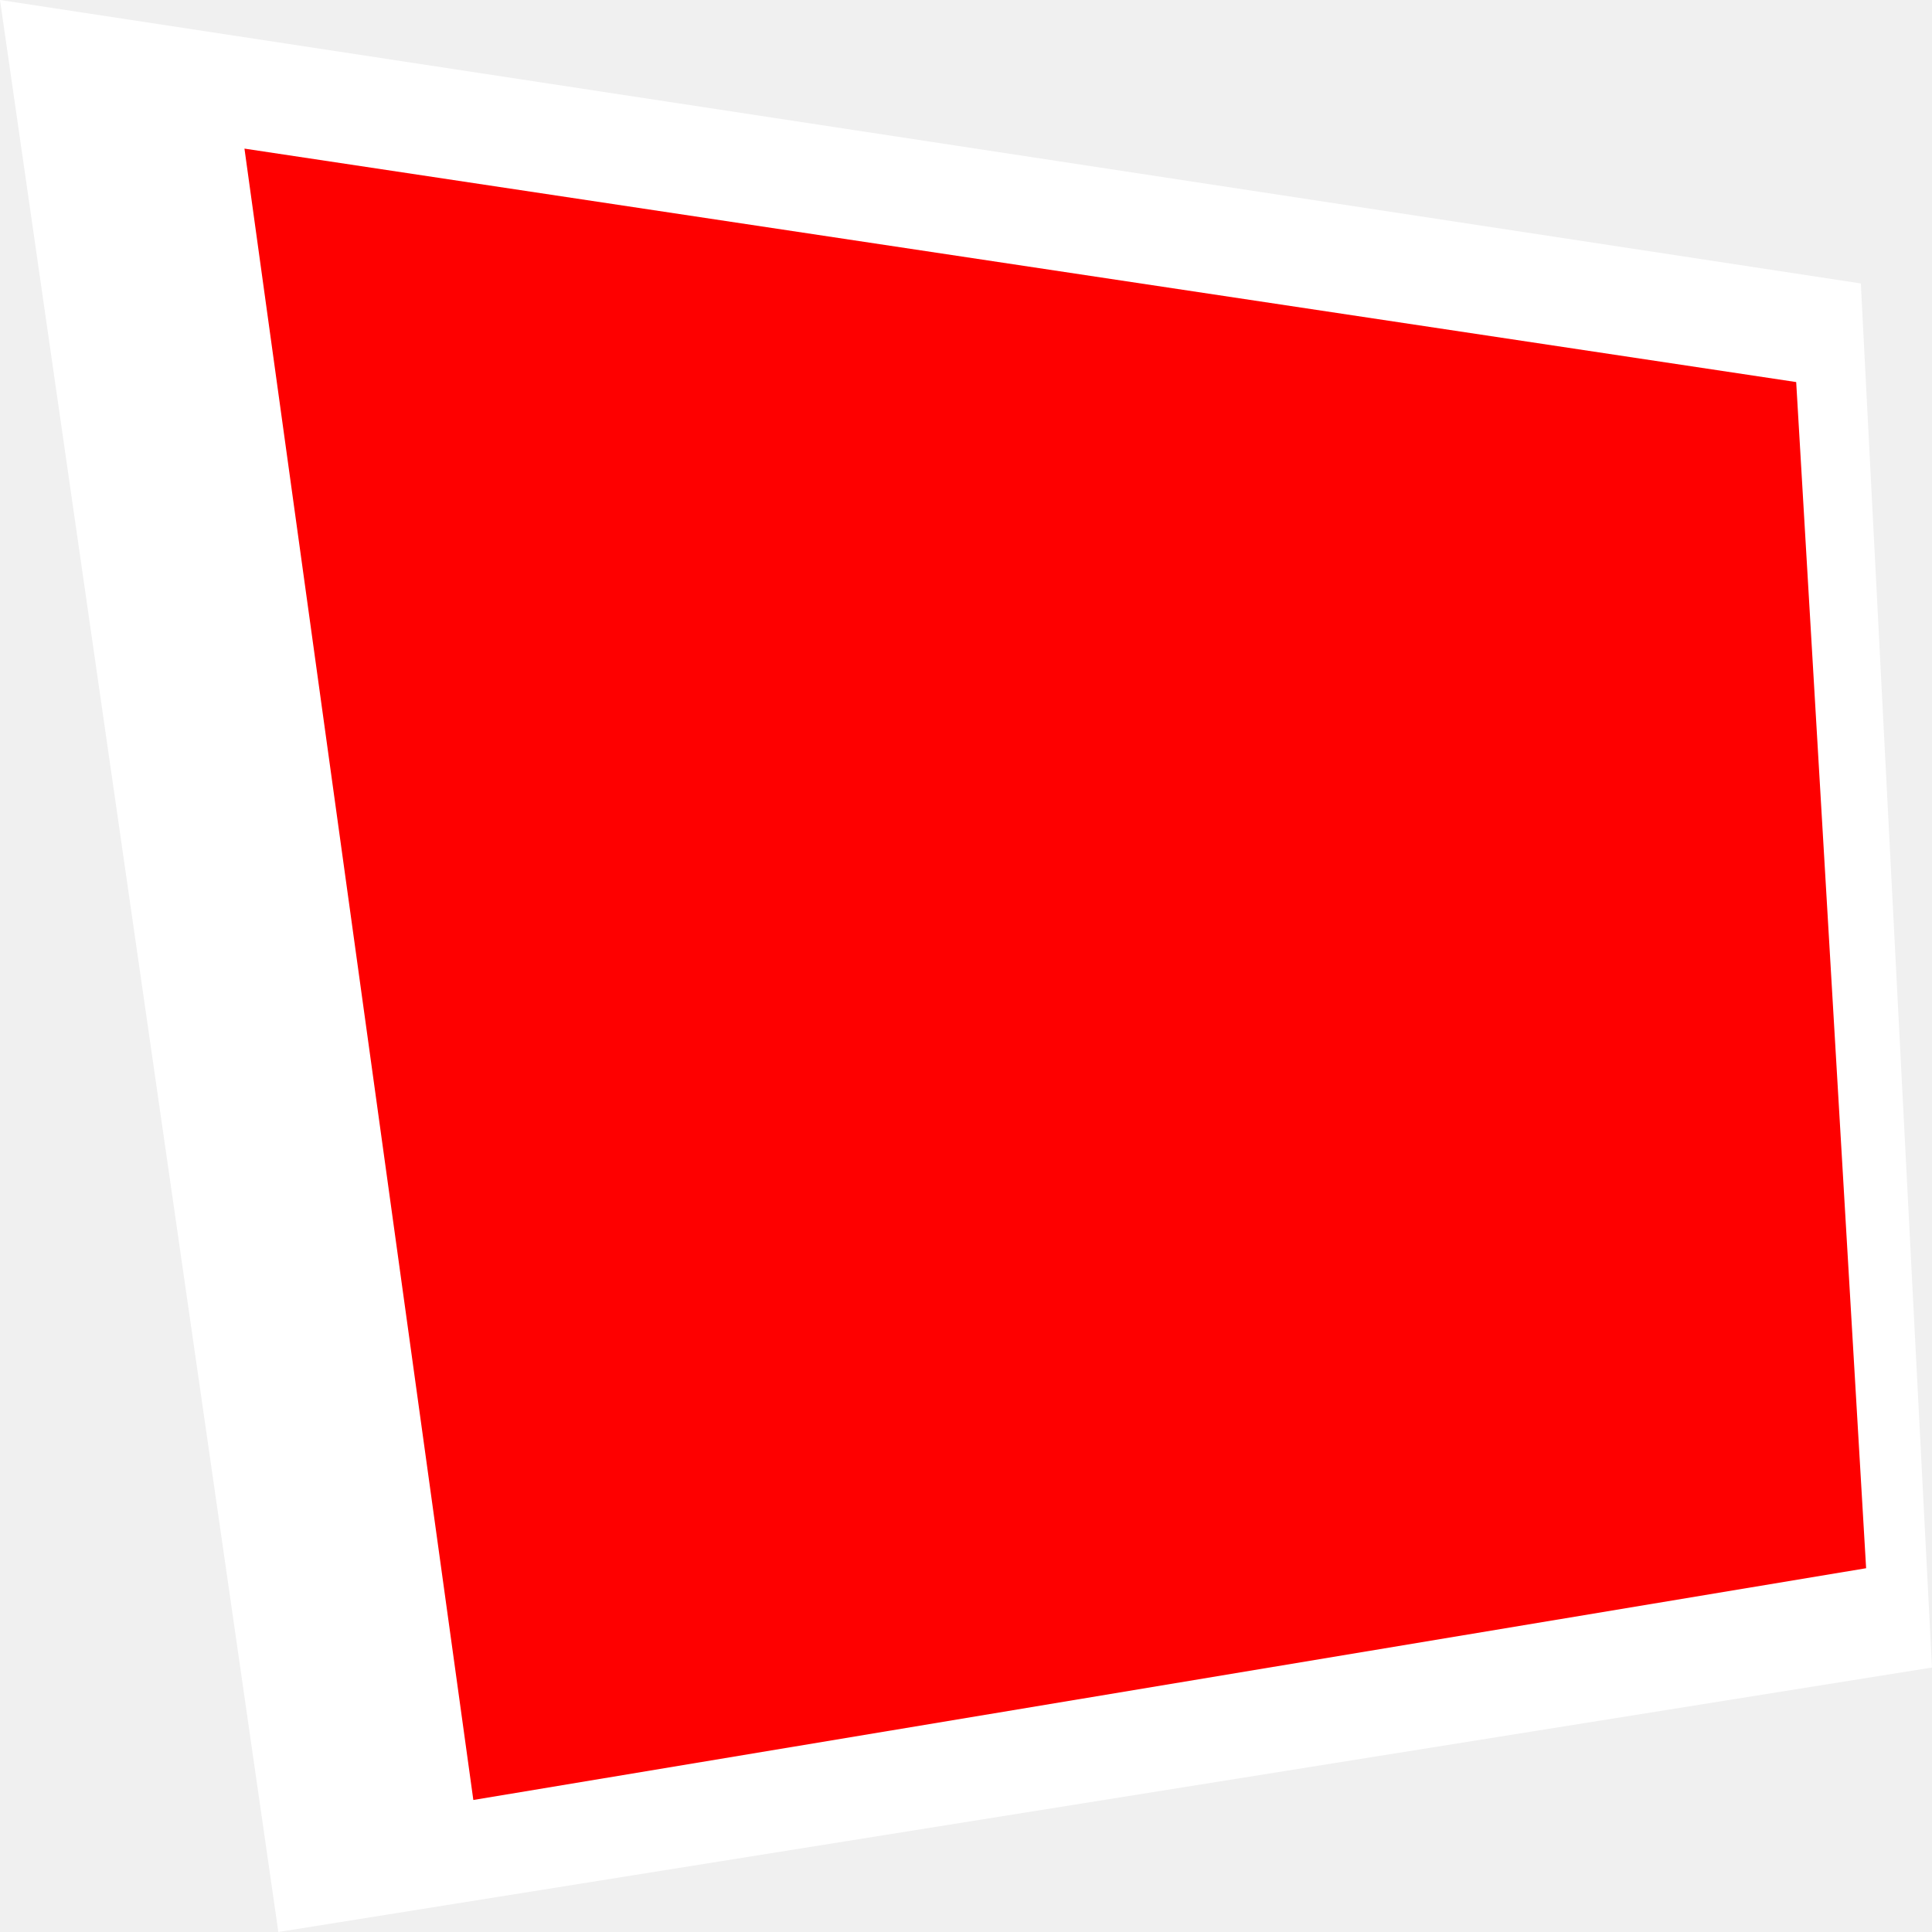
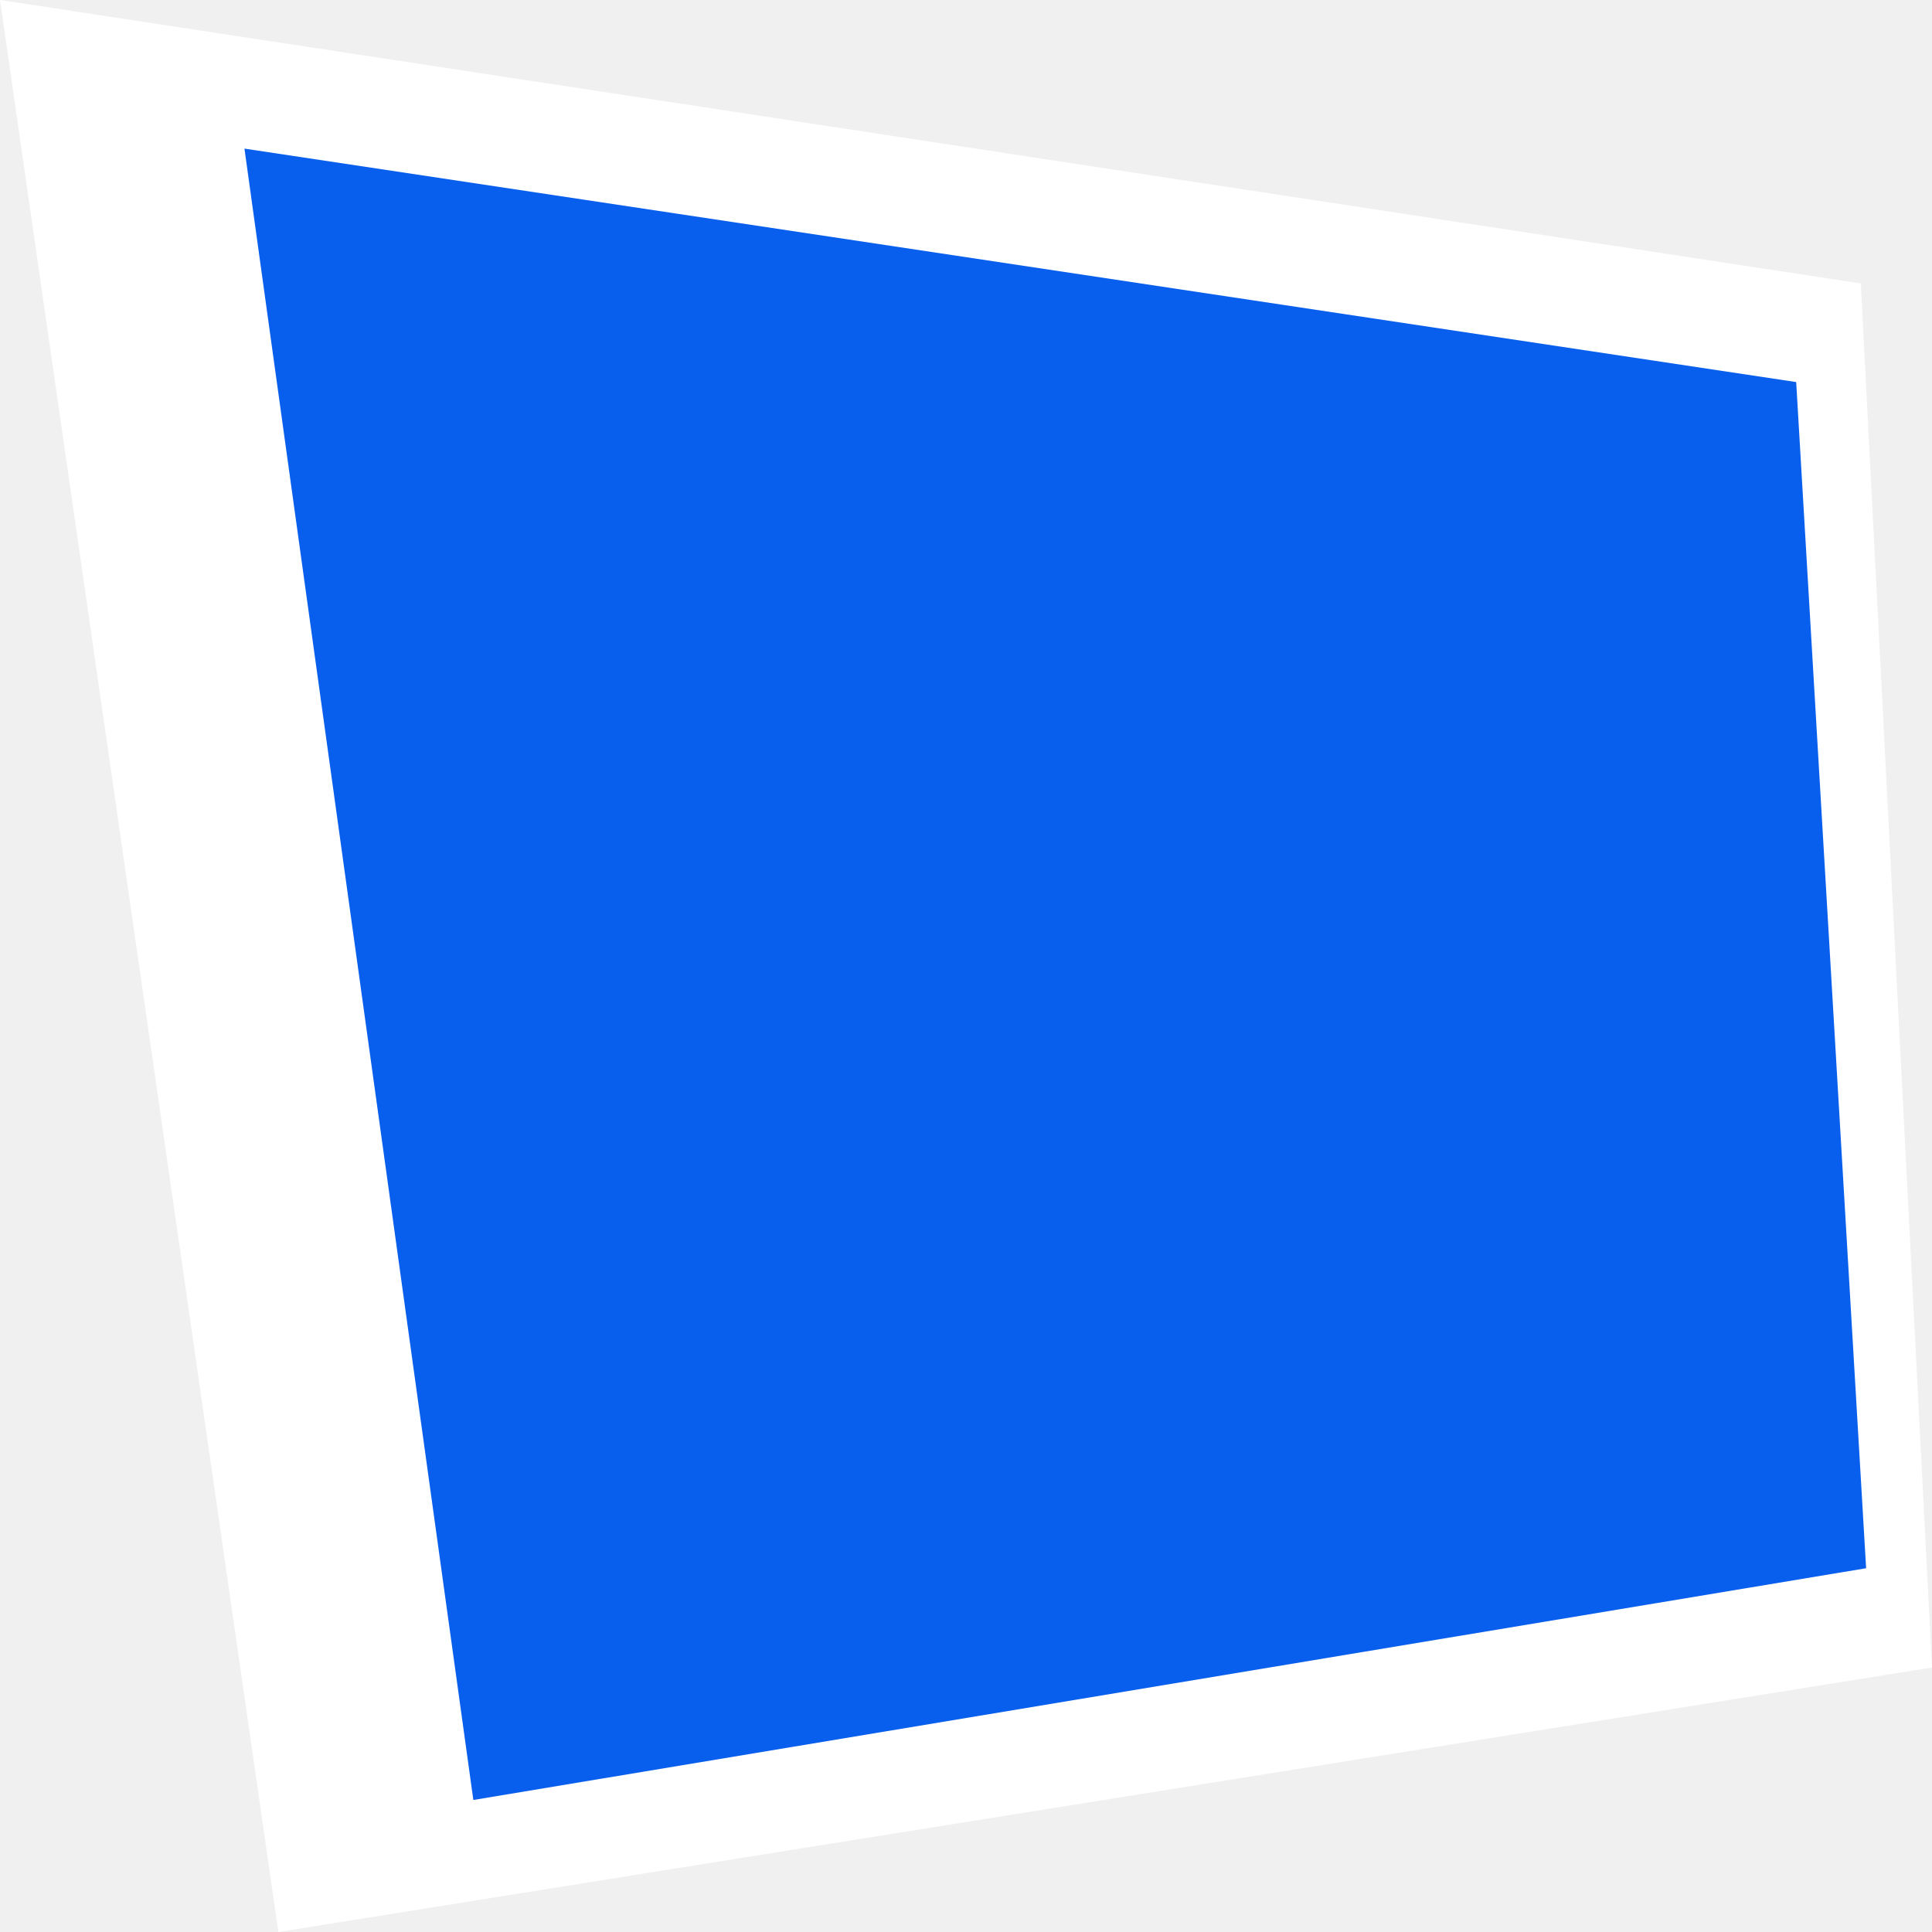
<svg xmlns="http://www.w3.org/2000/svg" width="100%" height="100%" viewBox="0 0 50 50" version="1.1" xml:space="preserve" style="fill-rule:evenodd;clip-rule:evenodd;stroke-linejoin:round;stroke-miterlimit:2;">
  <g transform="matrix(1,0,0,1,0,-185.872)">
    <g id="Avatar-Borders">
      <g id="Masks">
            </g>
      <g transform="matrix(0.195312,0,0,0.195312,0,185.872)">
        <g id="Avatar-Borders-Inverted">
          <rect id="AvatarBorderInvertSelected" x="0" y="0" width="256" height="256" style="fill:none;" />
          <g id="AvatarBorderInvertSelected1">
            <g transform="matrix(1,0,0,1,-2.2365,0)">
              <path d="M2.236,0L248.806,37.558L258.236,220.954L39.119,256L2.236,0Z" style="fill:white;" />
            </g>
            <g transform="matrix(1,0,0,1,-2.2365,0)">
-               <path d="M34.628,19.692L240.241,50.625L249.508,207.799L64.956,238.508L34.628,19.692Z" style="fill:rgb(254,0,0);" />
+               <path d="M34.628,19.692L240.241,50.625L249.508,207.799L64.956,238.508L34.628,19.692Z" style="fill:rgb(9,95,237);" />
            </g>
          </g>
        </g>
      </g>
      <g id="Normal">
            </g>
    </g>
  </g>
</svg>
